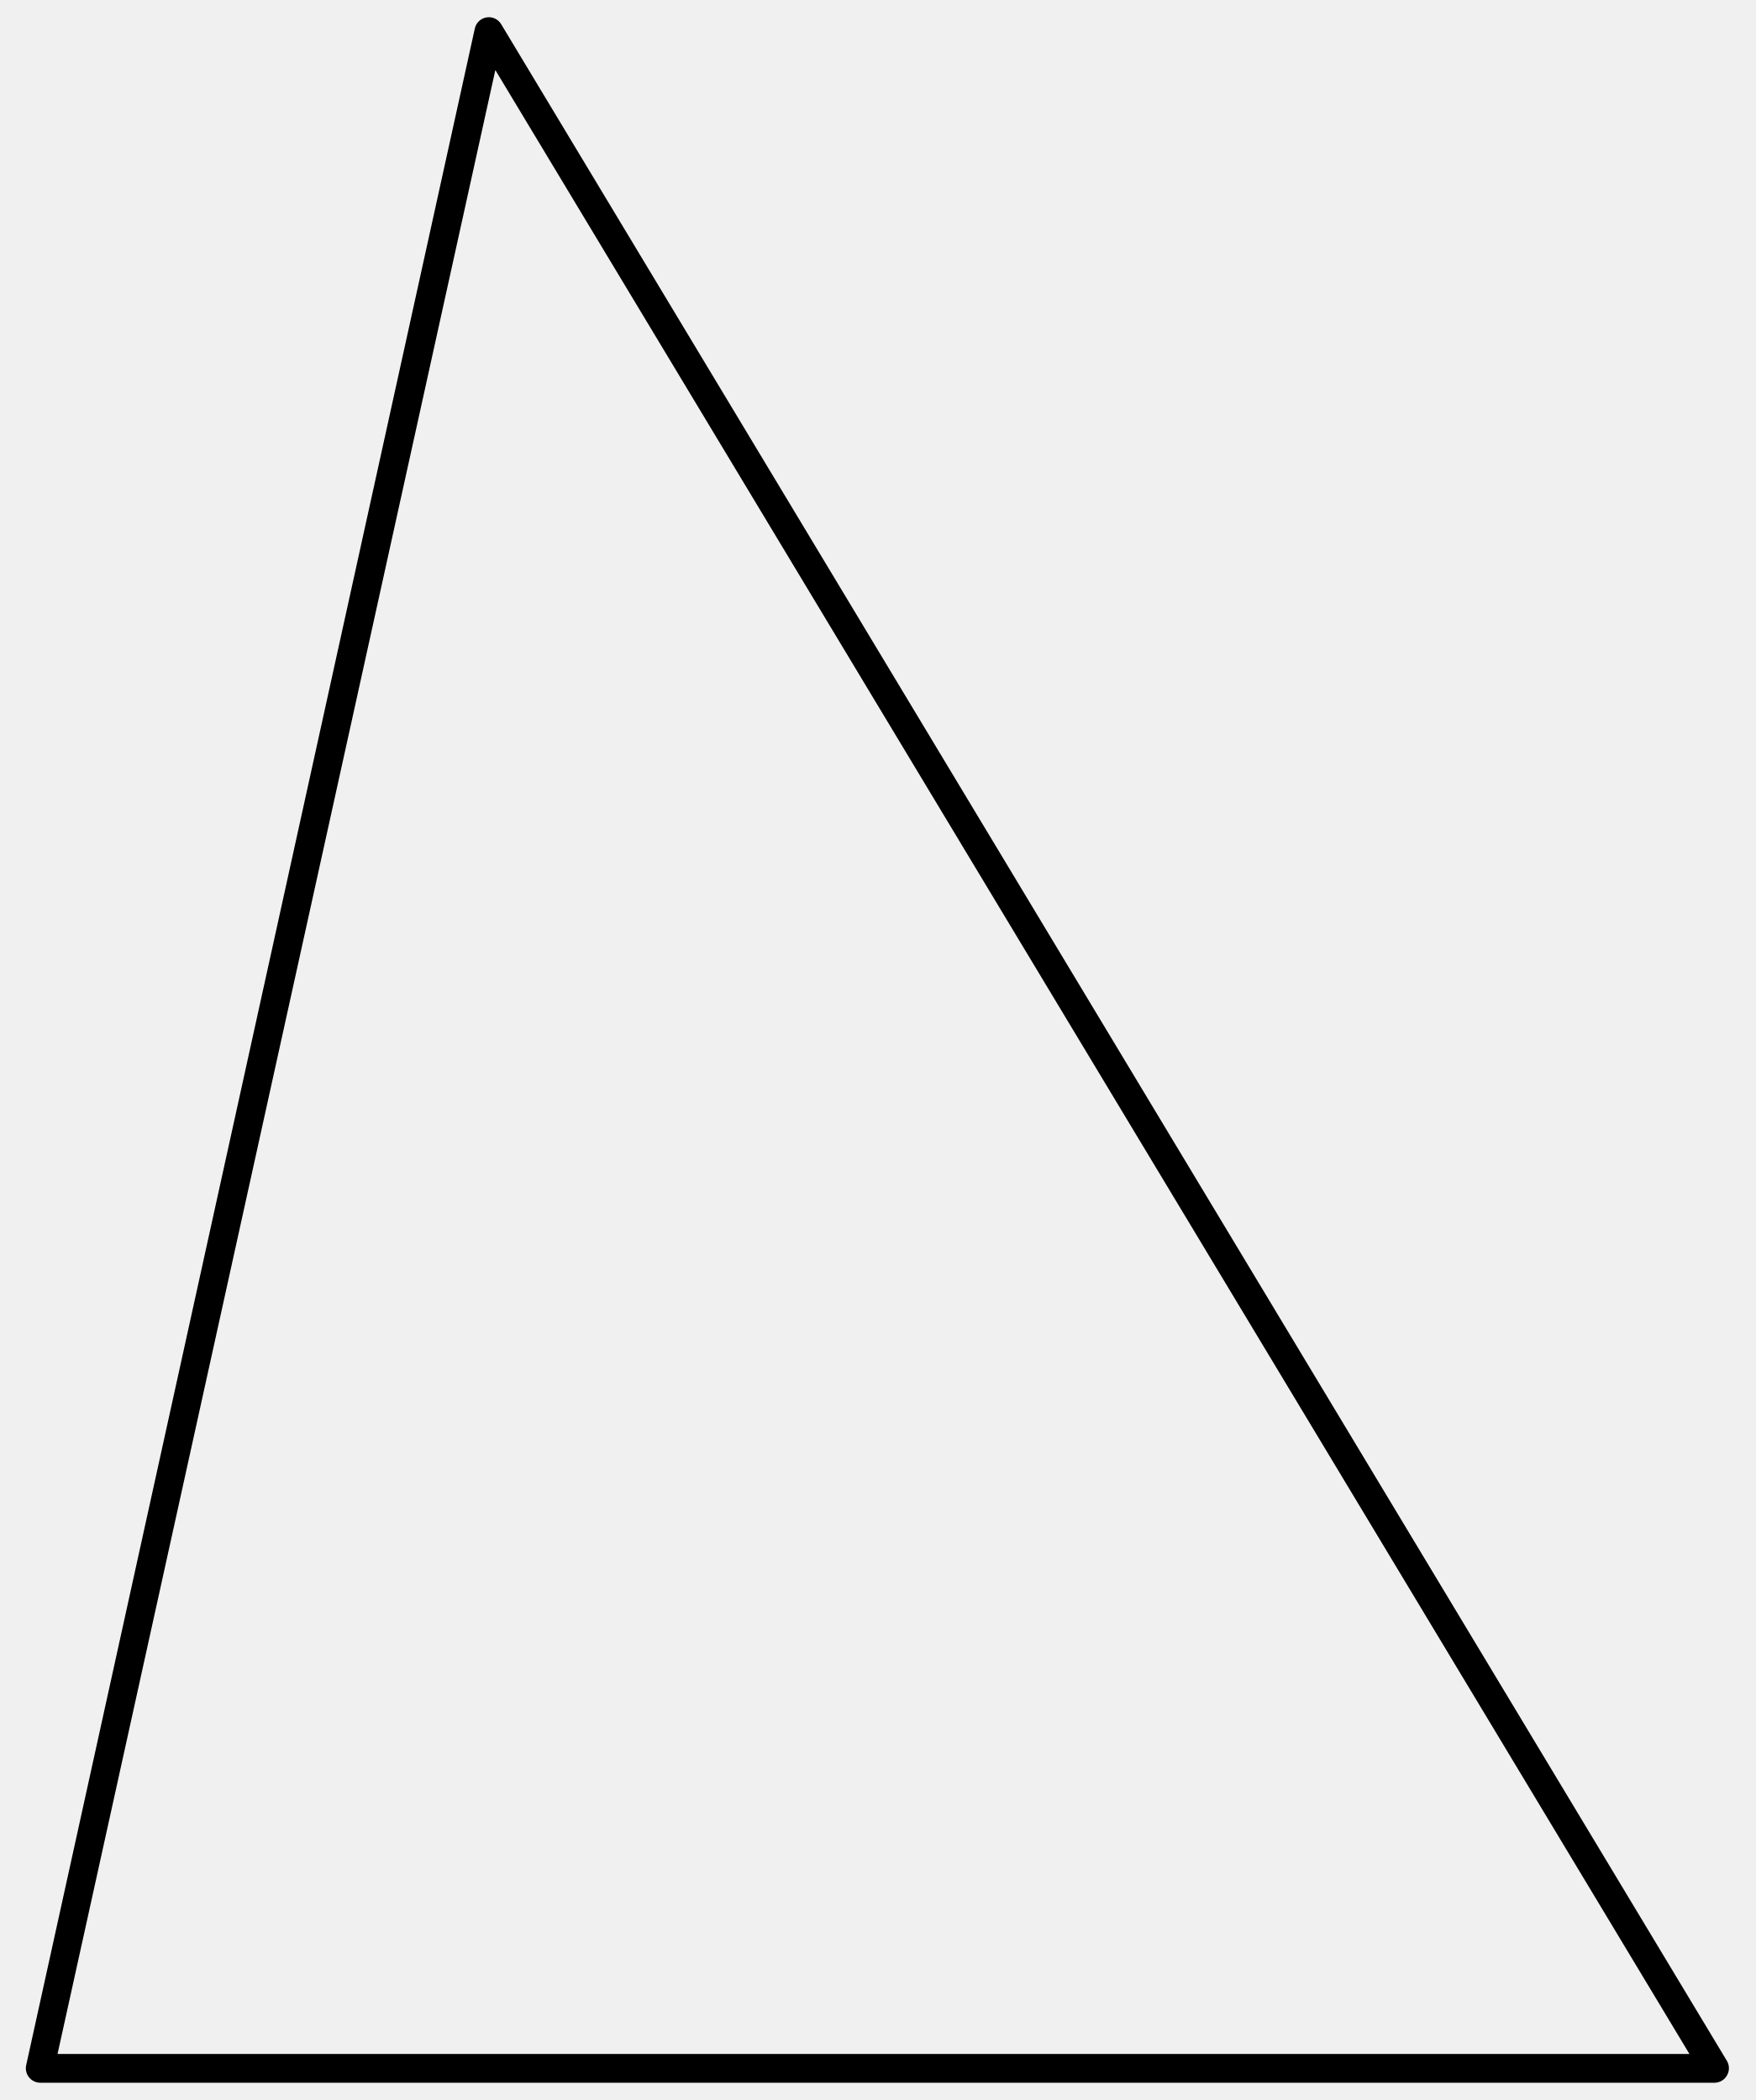
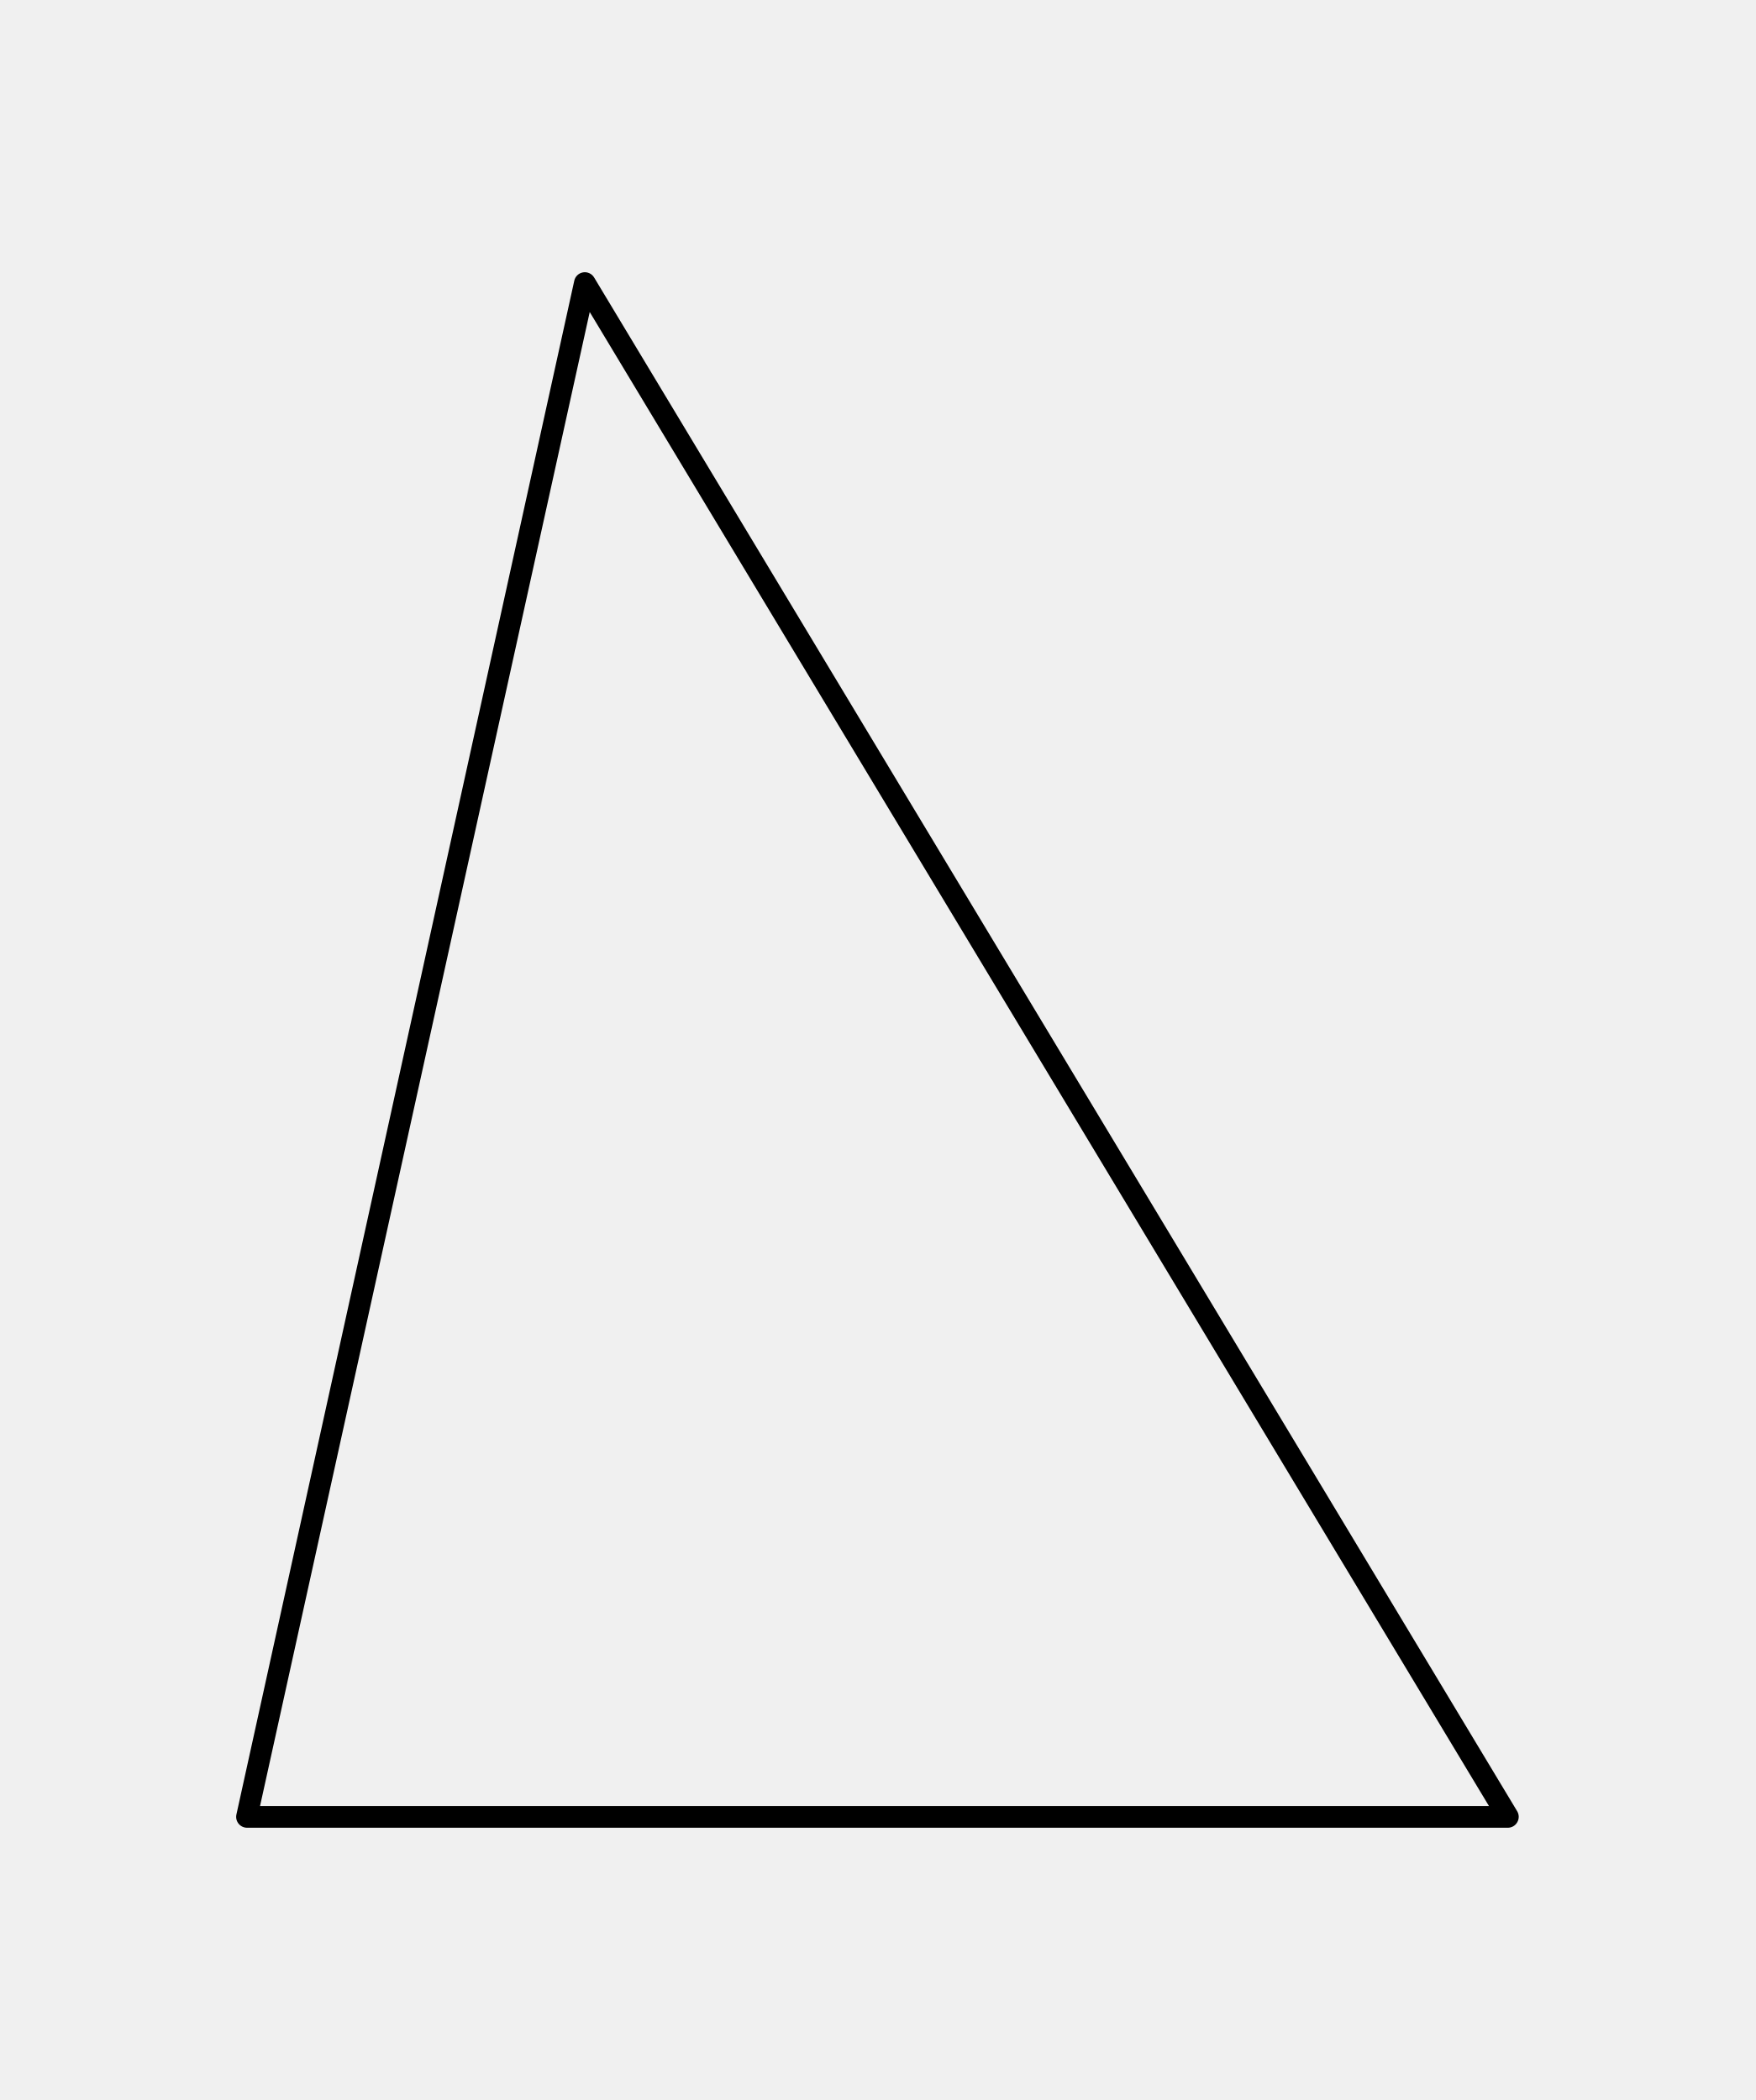
- <svg xmlns="http://www.w3.org/2000/svg" xmlns:xlink="http://www.w3.org/1999/xlink" width="61" height="73" viewBox="0 0 61 73">
+ <svg xmlns="http://www.w3.org/2000/svg" xmlns:xlink="http://www.w3.org/1999/xlink" width="61" height="73" viewBox="-10 -10 81 93">
  <defs>
    <path d="m17.42.845 42.6 70.8a.5.5 0 0 1 0 .5.5.5 0 0 1-.42.255H1.4a.503.503 0 0 1-.49-.61L16.5 1a.499.499 0 0 1 .92-.155zm-.205 1.59L2 71.4h56.715l-41.5-68.965z" id="a" />
  </defs>
  <g fill="none" fill-rule="evenodd">
    <mask id="b" fill="#fff">
      <use xlink:href="#a" />
    </mask>
    <path fill="#000" mask="url(#b)" d="M-4.102-4.4h69.189v81.8h-69.19z" />
  </g>
</svg>
